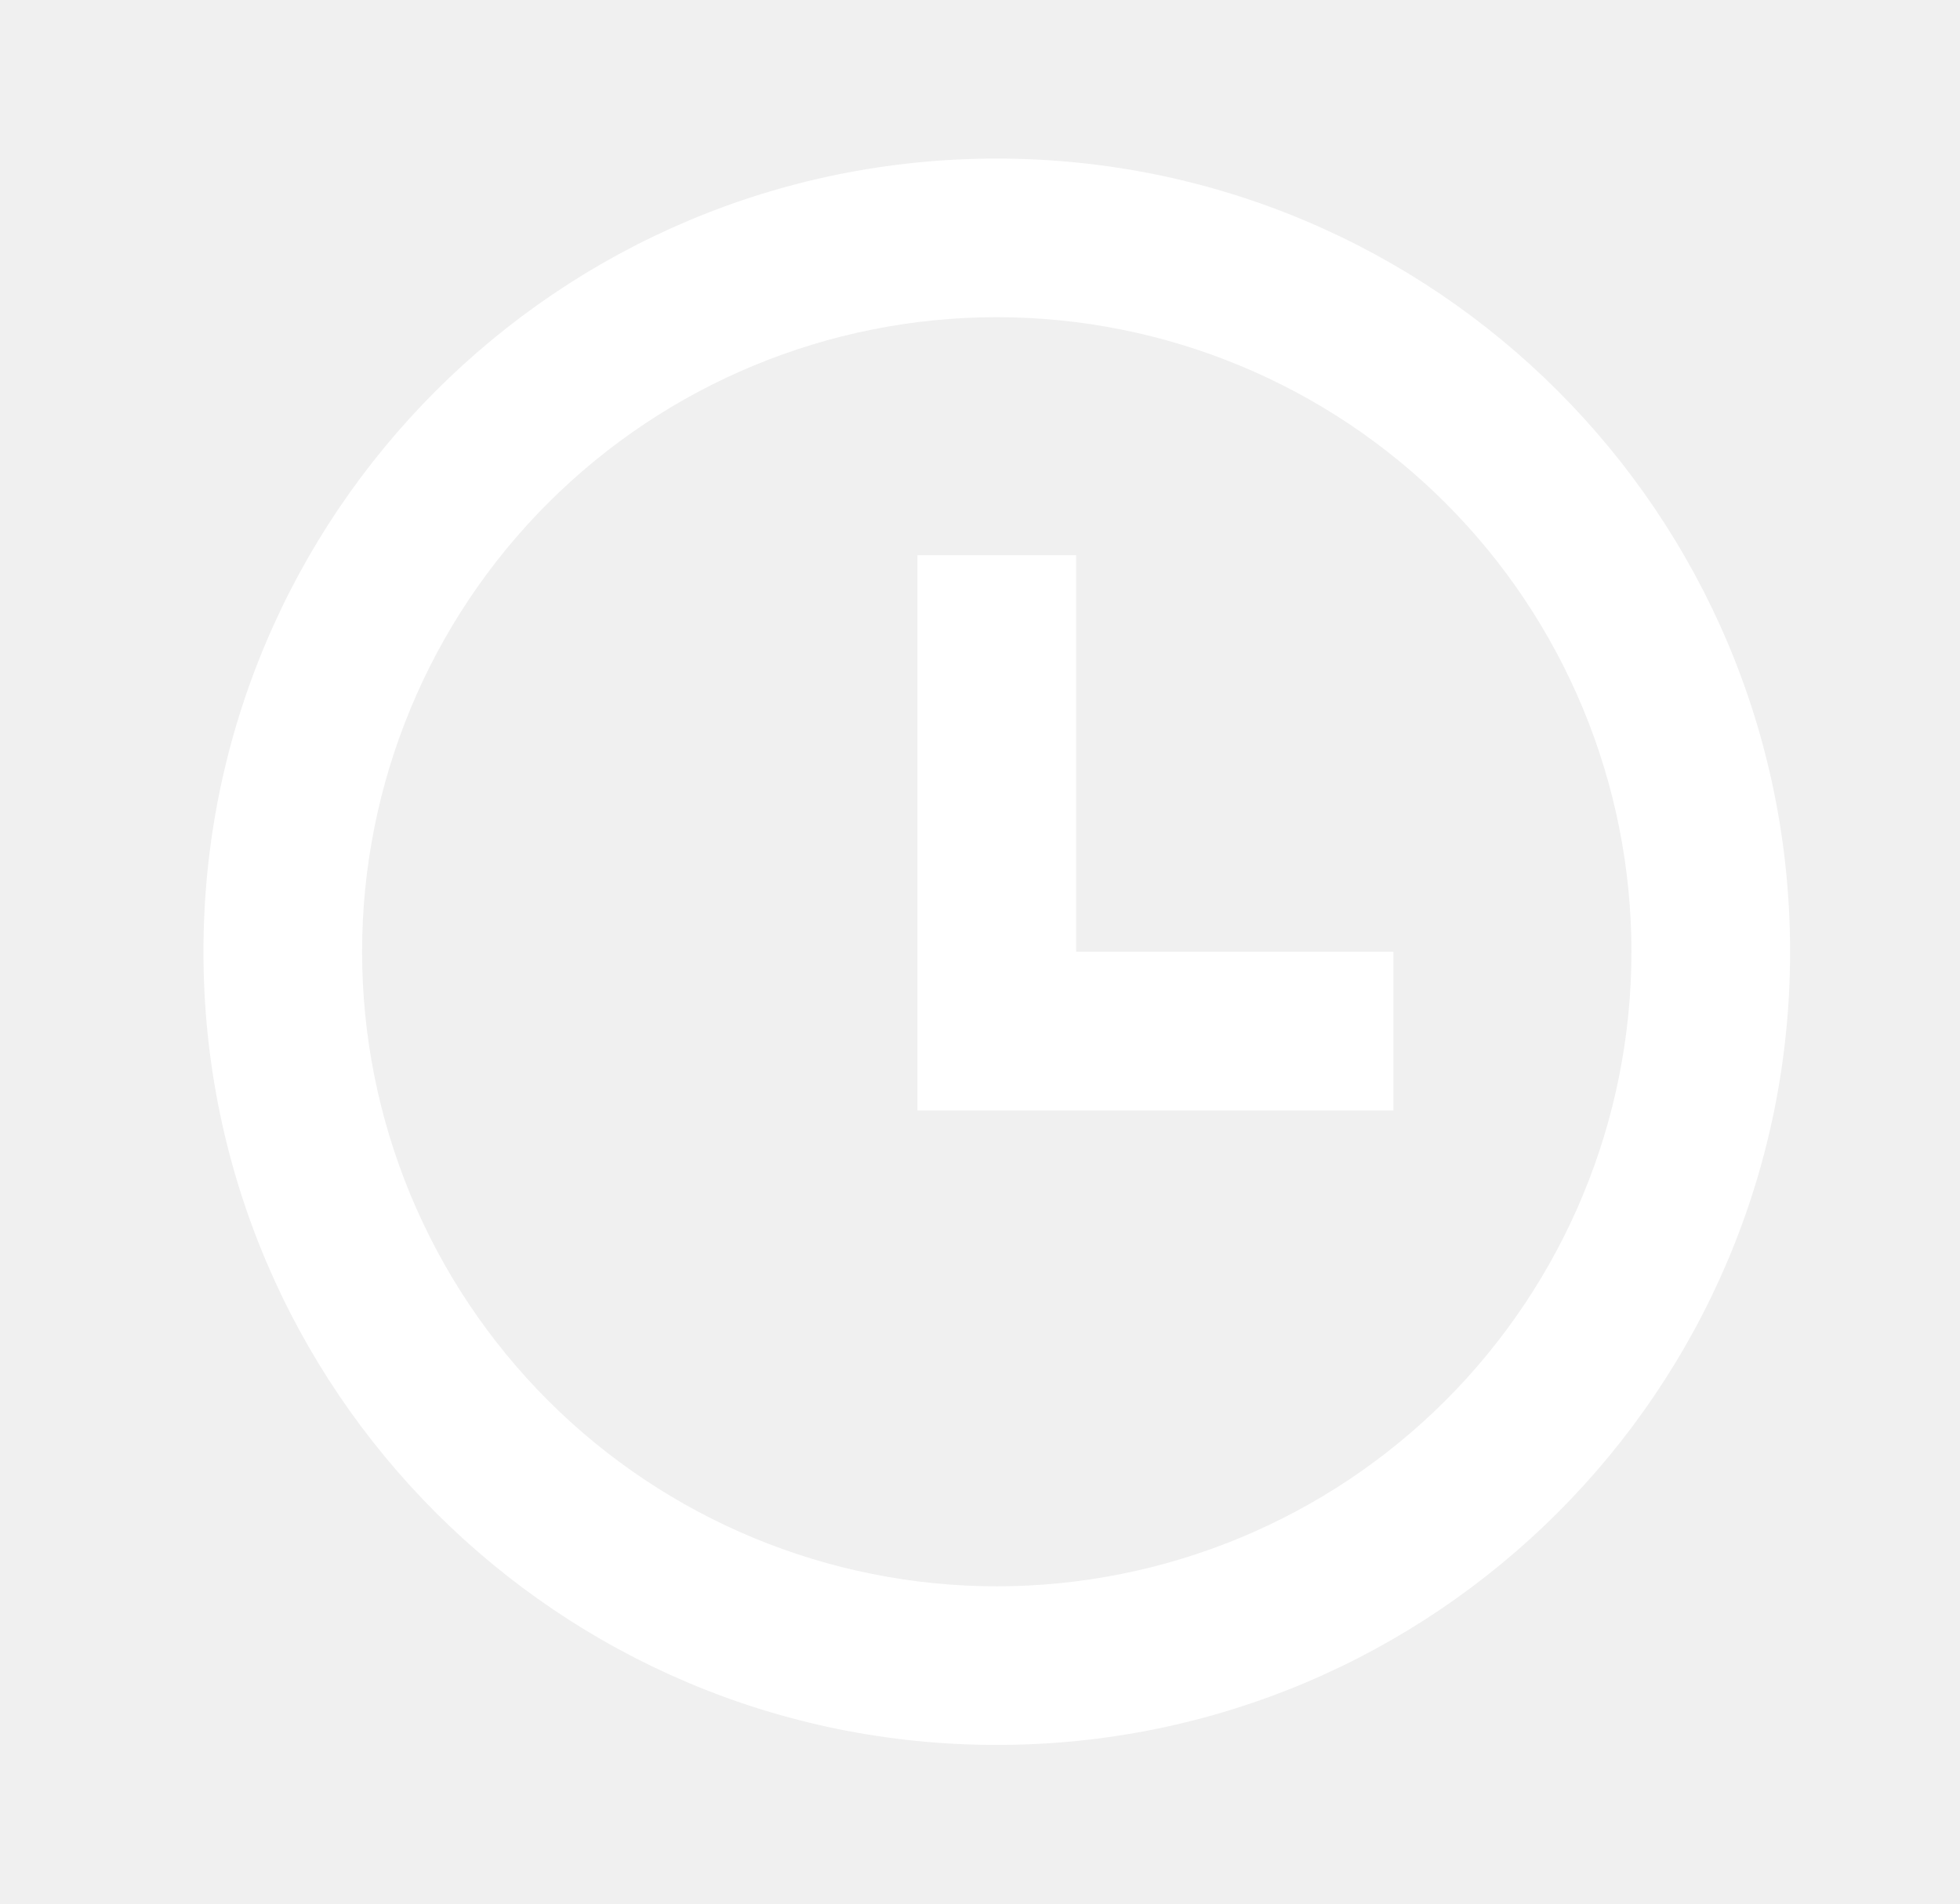
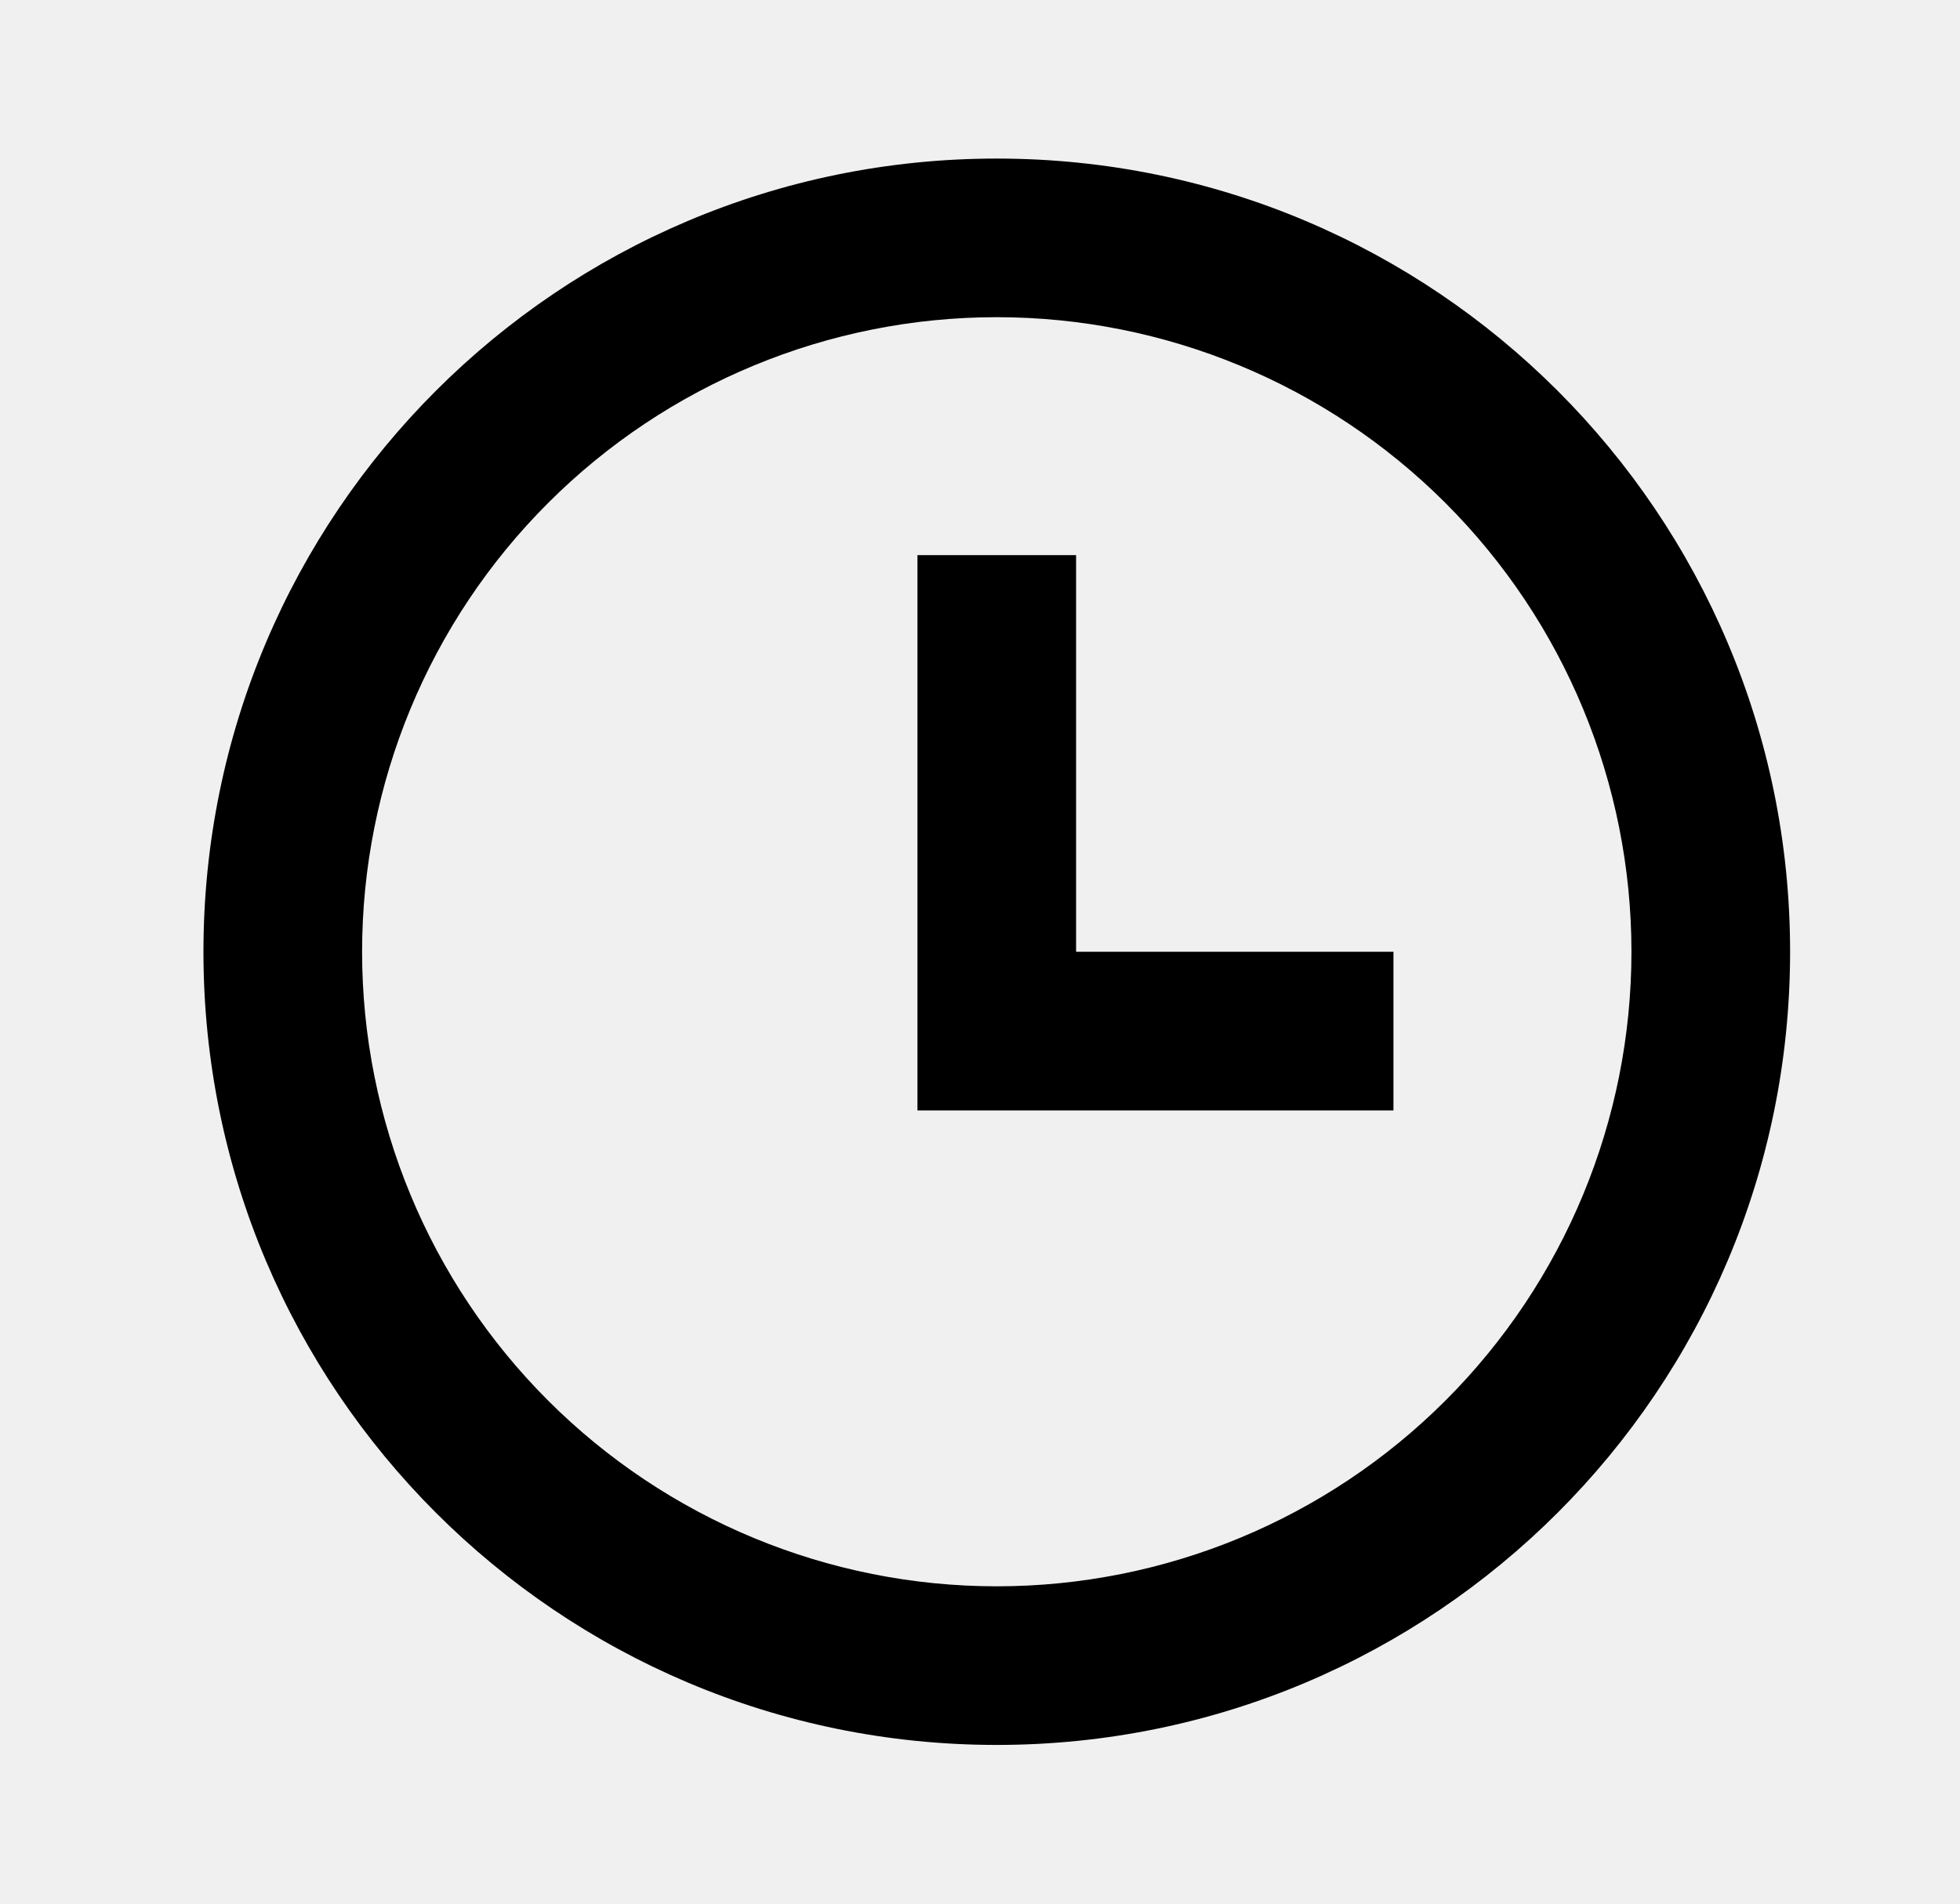
<svg xmlns="http://www.w3.org/2000/svg" width="35" height="34" viewBox="0 0 35 34" fill="none">
  <g clip-path="url(#clip0_2313_322349)">
-     <path d="M17.799 31.165C9.975 31.165 3.633 24.823 3.633 16.999C3.633 9.174 9.975 2.832 17.799 2.832C25.624 2.832 31.966 9.174 31.966 16.999C31.966 24.823 25.624 31.165 17.799 31.165ZM17.799 28.332C20.805 28.332 23.688 27.138 25.813 25.013C27.939 22.887 29.133 20.005 29.133 16.999C29.133 13.993 27.939 11.11 25.813 8.985C23.688 6.859 20.805 5.665 17.799 5.665C14.794 5.665 11.911 6.859 9.786 8.985C7.66 11.11 6.466 13.993 6.466 16.999C6.466 20.005 7.66 22.887 9.786 25.013C11.911 27.138 14.794 28.332 17.799 28.332ZM19.216 16.999H24.883V19.832H16.383V9.915H19.216V16.999Z" fill="white" />
+     <path d="M17.799 31.165C9.975 31.165 3.633 24.823 3.633 16.999C3.633 9.174 9.975 2.832 17.799 2.832C25.624 2.832 31.966 9.174 31.966 16.999C31.966 24.823 25.624 31.165 17.799 31.165ZM17.799 28.332C20.805 28.332 23.688 27.138 25.813 25.013C27.939 22.887 29.133 20.005 29.133 16.999C29.133 13.993 27.939 11.11 25.813 8.985C23.688 6.859 20.805 5.665 17.799 5.665C14.794 5.665 11.911 6.859 9.786 8.985C7.66 11.11 6.466 13.993 6.466 16.999C6.466 20.005 7.66 22.887 9.786 25.013C11.911 27.138 14.794 28.332 17.799 28.332ZM19.216 16.999H24.883V19.832H16.383V9.915H19.216V16.999Z" fill="black" />
  </g>
  <defs>
    <clipPath id="clip0_2313_322349">
-       <rect width="34" height="34" fill="white" transform="translate(0.796875)" />
+       <rect width="34" height="34" fill="black" transform="translate(0.796875)" />
    </clipPath>
  </defs>
</svg>
